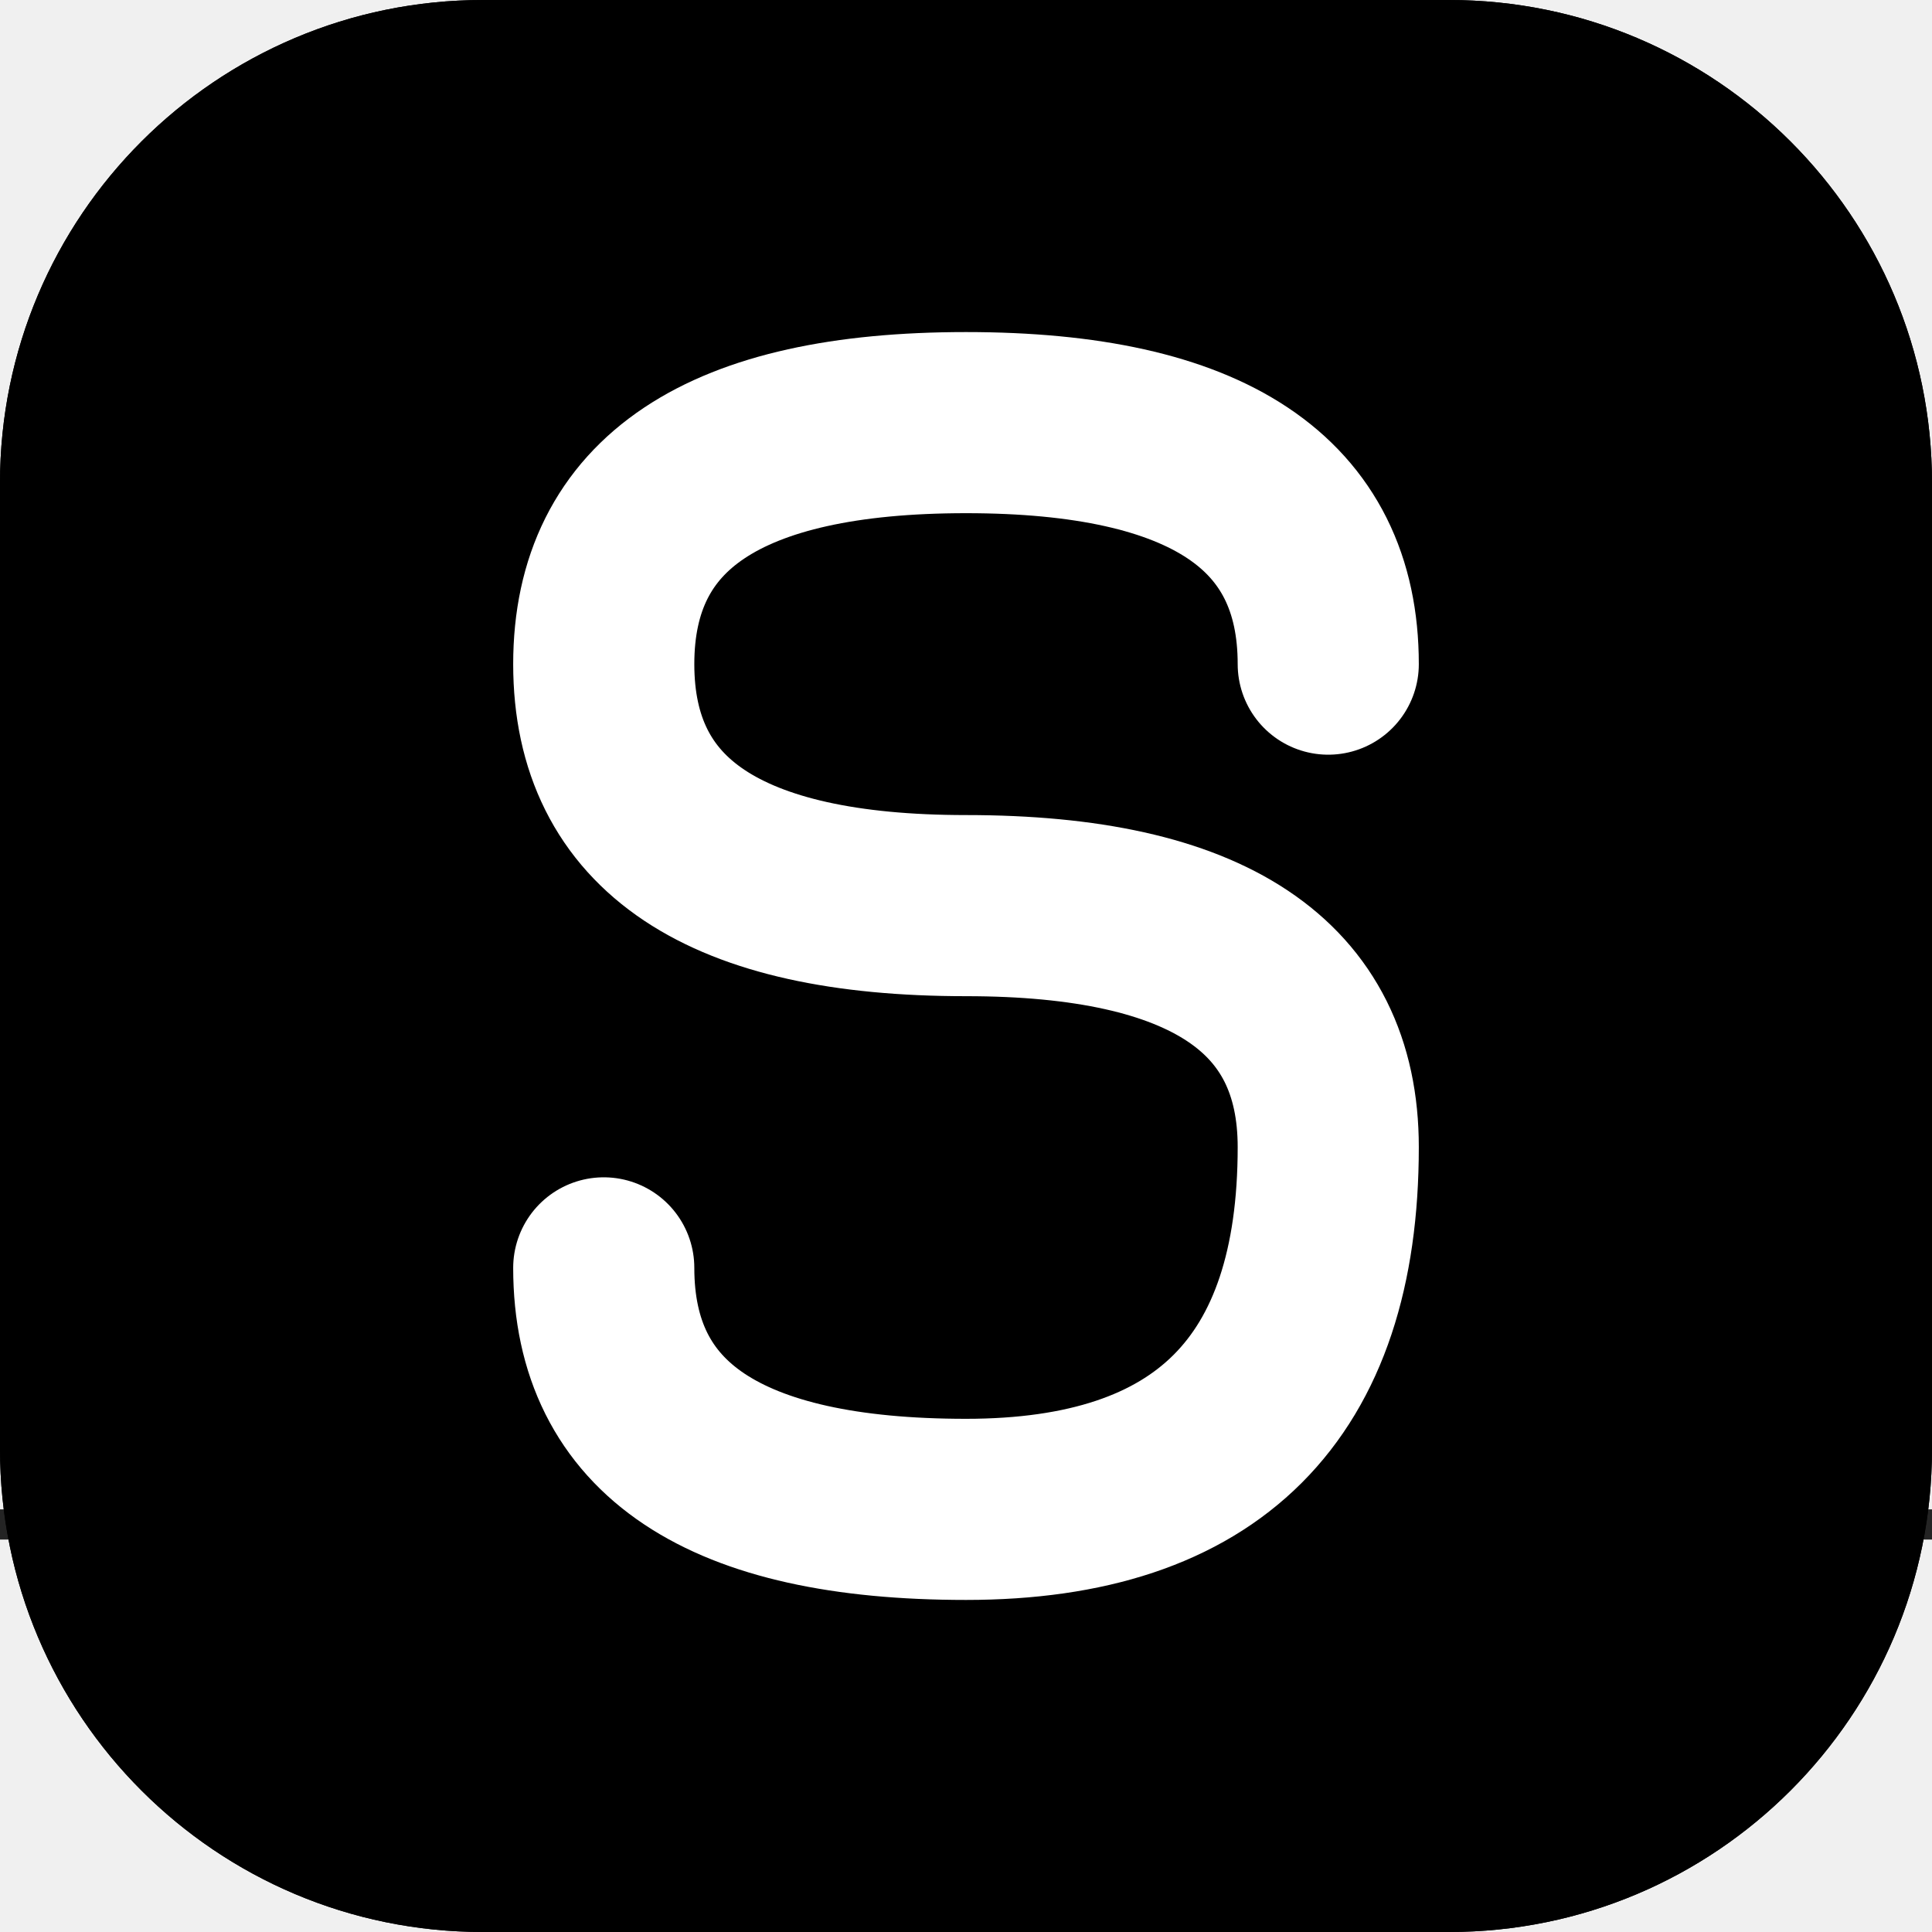
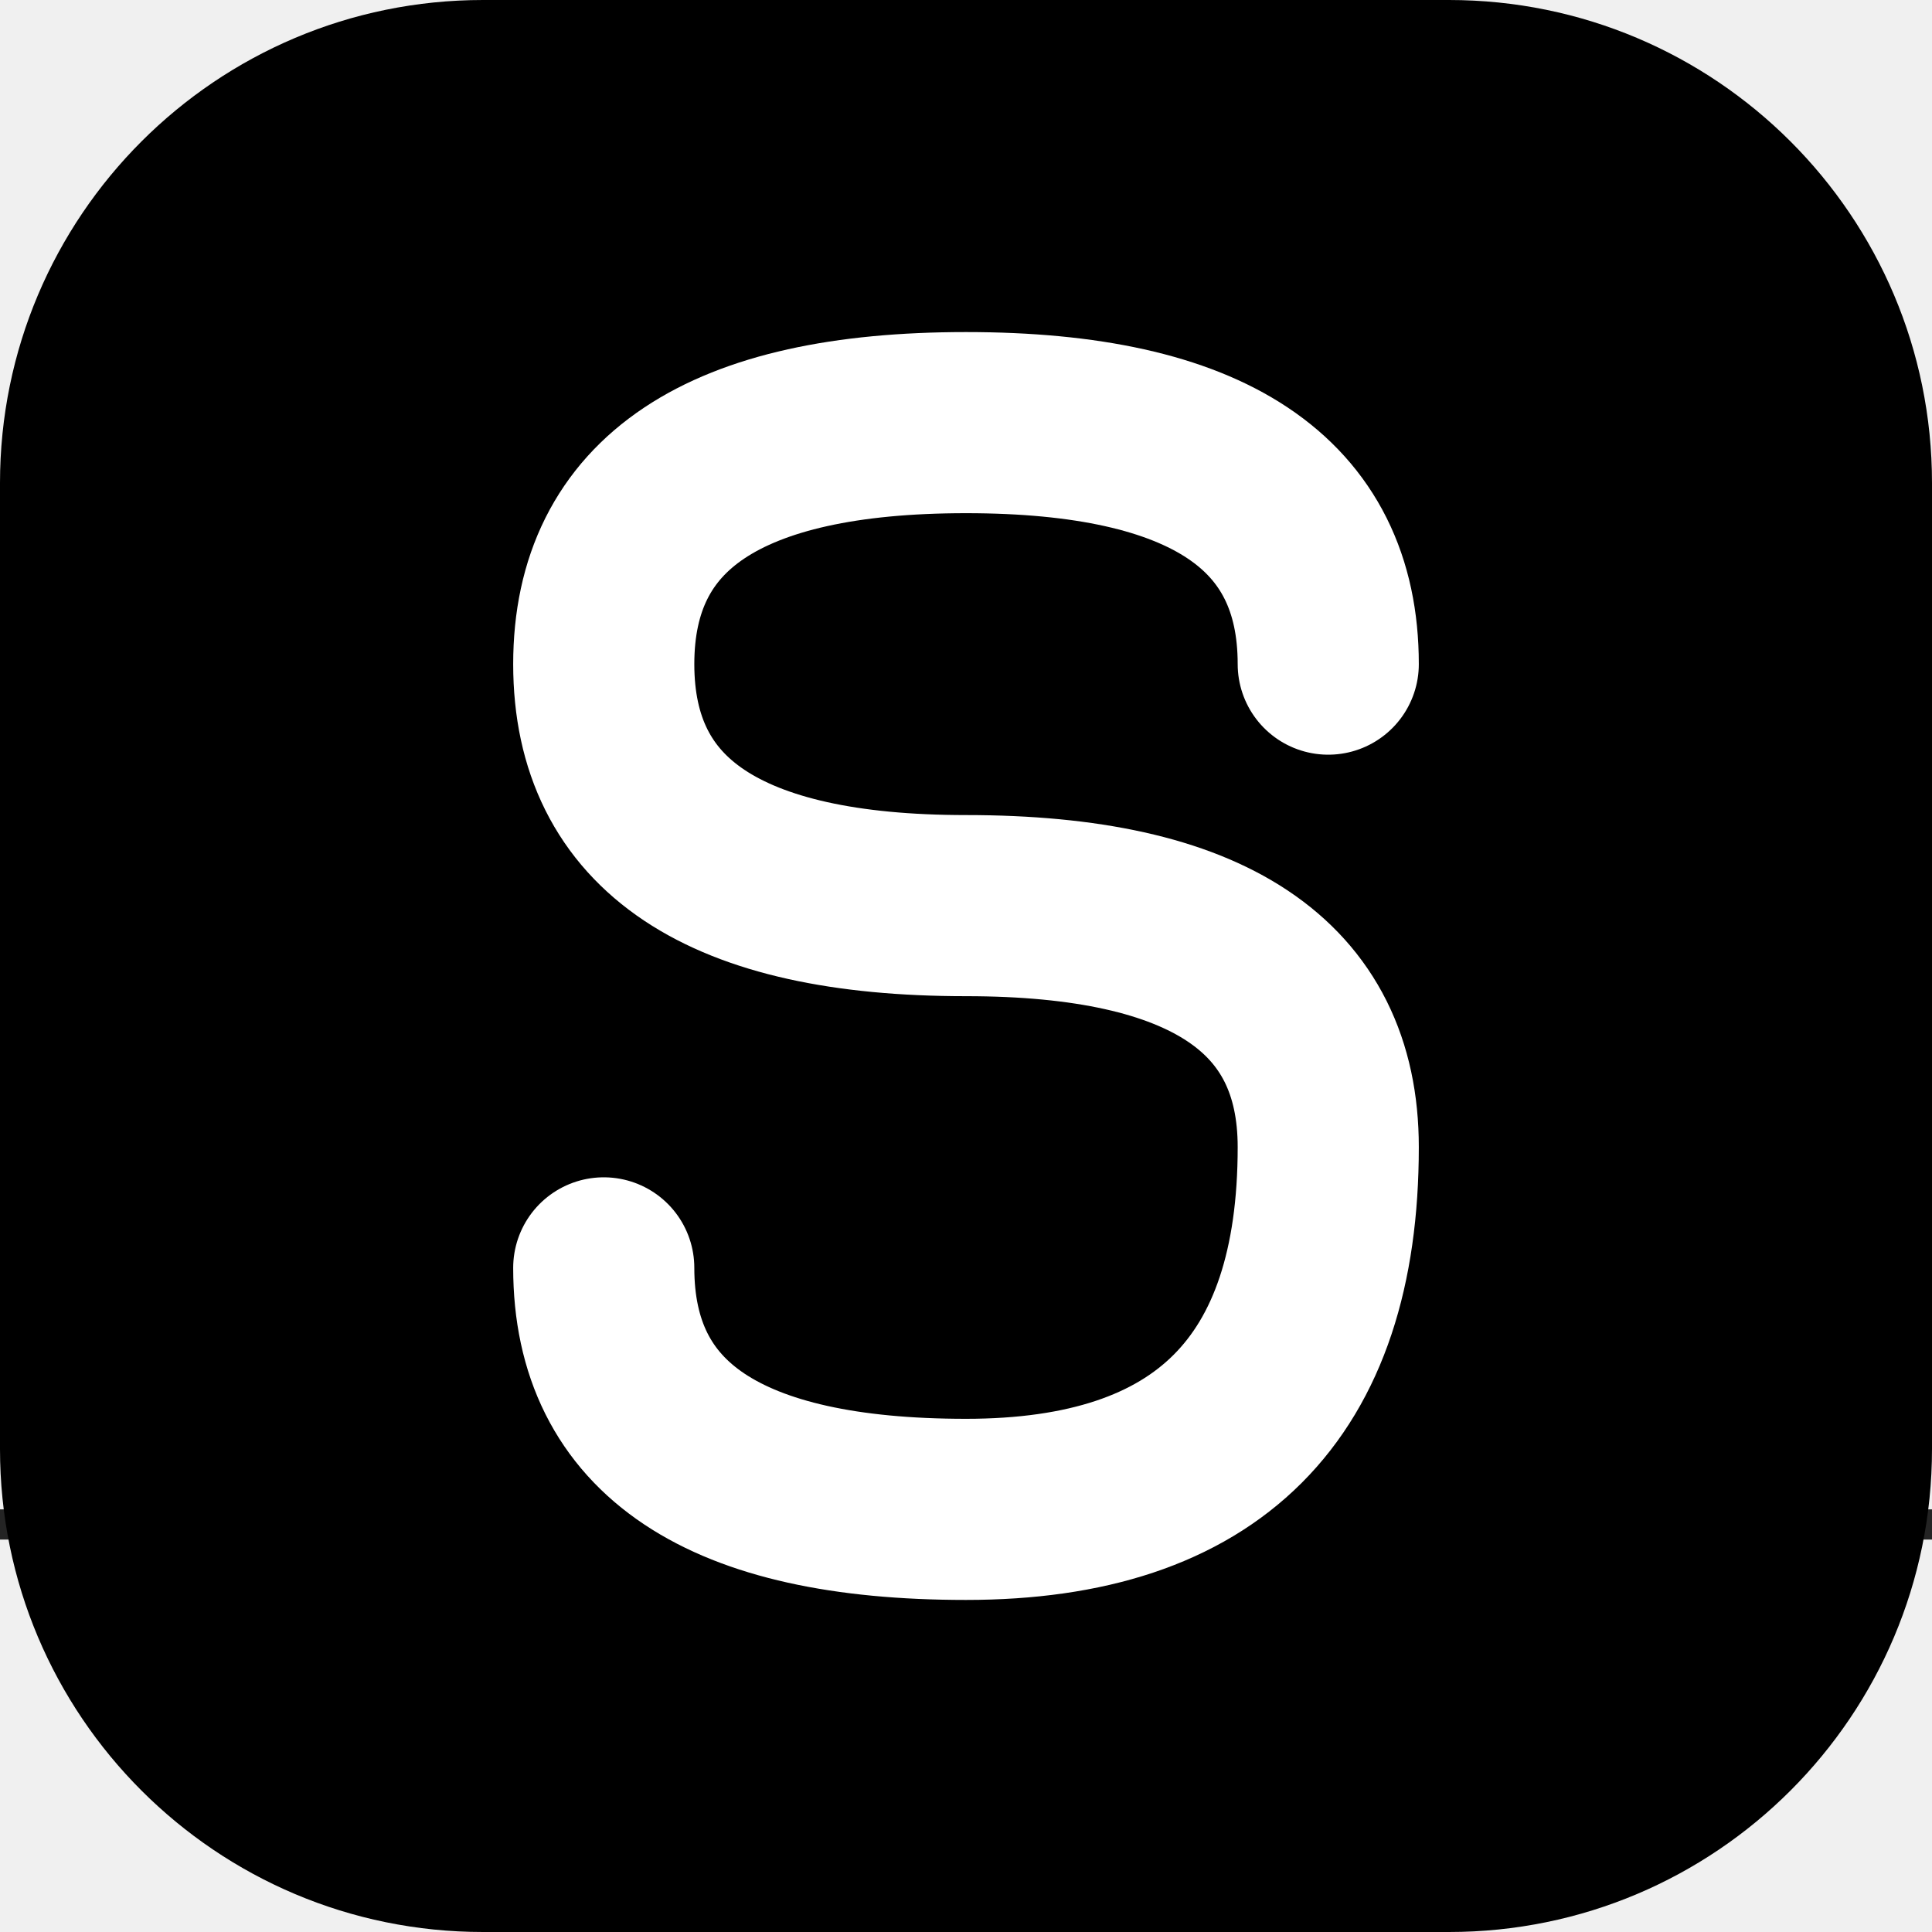
<svg xmlns="http://www.w3.org/2000/svg" viewBox="0 0 64 64" fill="none" role="img" aria-label="Syahfalah">
  <defs>
    <linearGradient id="brand-blue" x1="0" y1="0" x2="64" y2="64" gradientUnits="userSpaceOnUse">
      <stop offset="0%" stop-color="oklch(0.55 0.20 260)" />
      <stop offset="100%" stop-color="oklch(0.38 0.18 260)" />
    </linearGradient>
    <linearGradient id="brand-aurum" x1="0" y1="0" x2="64" y2="64" gradientUnits="userSpaceOnUse">
      <stop offset="0%" stop-color="oklch(0.78 0.15 75)" />
      <stop offset="100%" stop-color="oklch(0.62 0.16 75)" />
    </linearGradient>
    <linearGradient id="brand-verdigris" x1="0" y1="0" x2="64" y2="64" gradientUnits="userSpaceOnUse">
      <stop offset="0%" stop-color="oklch(0.65 0.13 175)" />
      <stop offset="100%" stop-color="oklch(0.50 0.12 175)" />
    </linearGradient>
  </defs>
  <rect width="64" height="64" rx="16" fill="url(#brand-blue)" />
-   <rect x="0" y="0" width="64" height="64" rx="16" fill="url(#brand-blue)" />
  <path d="M0 38 L64 38 L64 40 L0 40 Z" fill="url(#brand-aurum)" opacity="0.95" />
  <path d="M0 50 L64 50 L64 51 L0 51 Z" fill="url(#brand-verdigris)" opacity="0.85" />
  <path d="M44 22 Q44 14 32 14 Q20 14 20 22 Q20 30 32 30 Q44 30 44 38 Q44 50 32 50 Q20 50 20 42" stroke="white" stroke-width="6" stroke-linecap="round" stroke-linejoin="round" fill="none" />
</svg>
